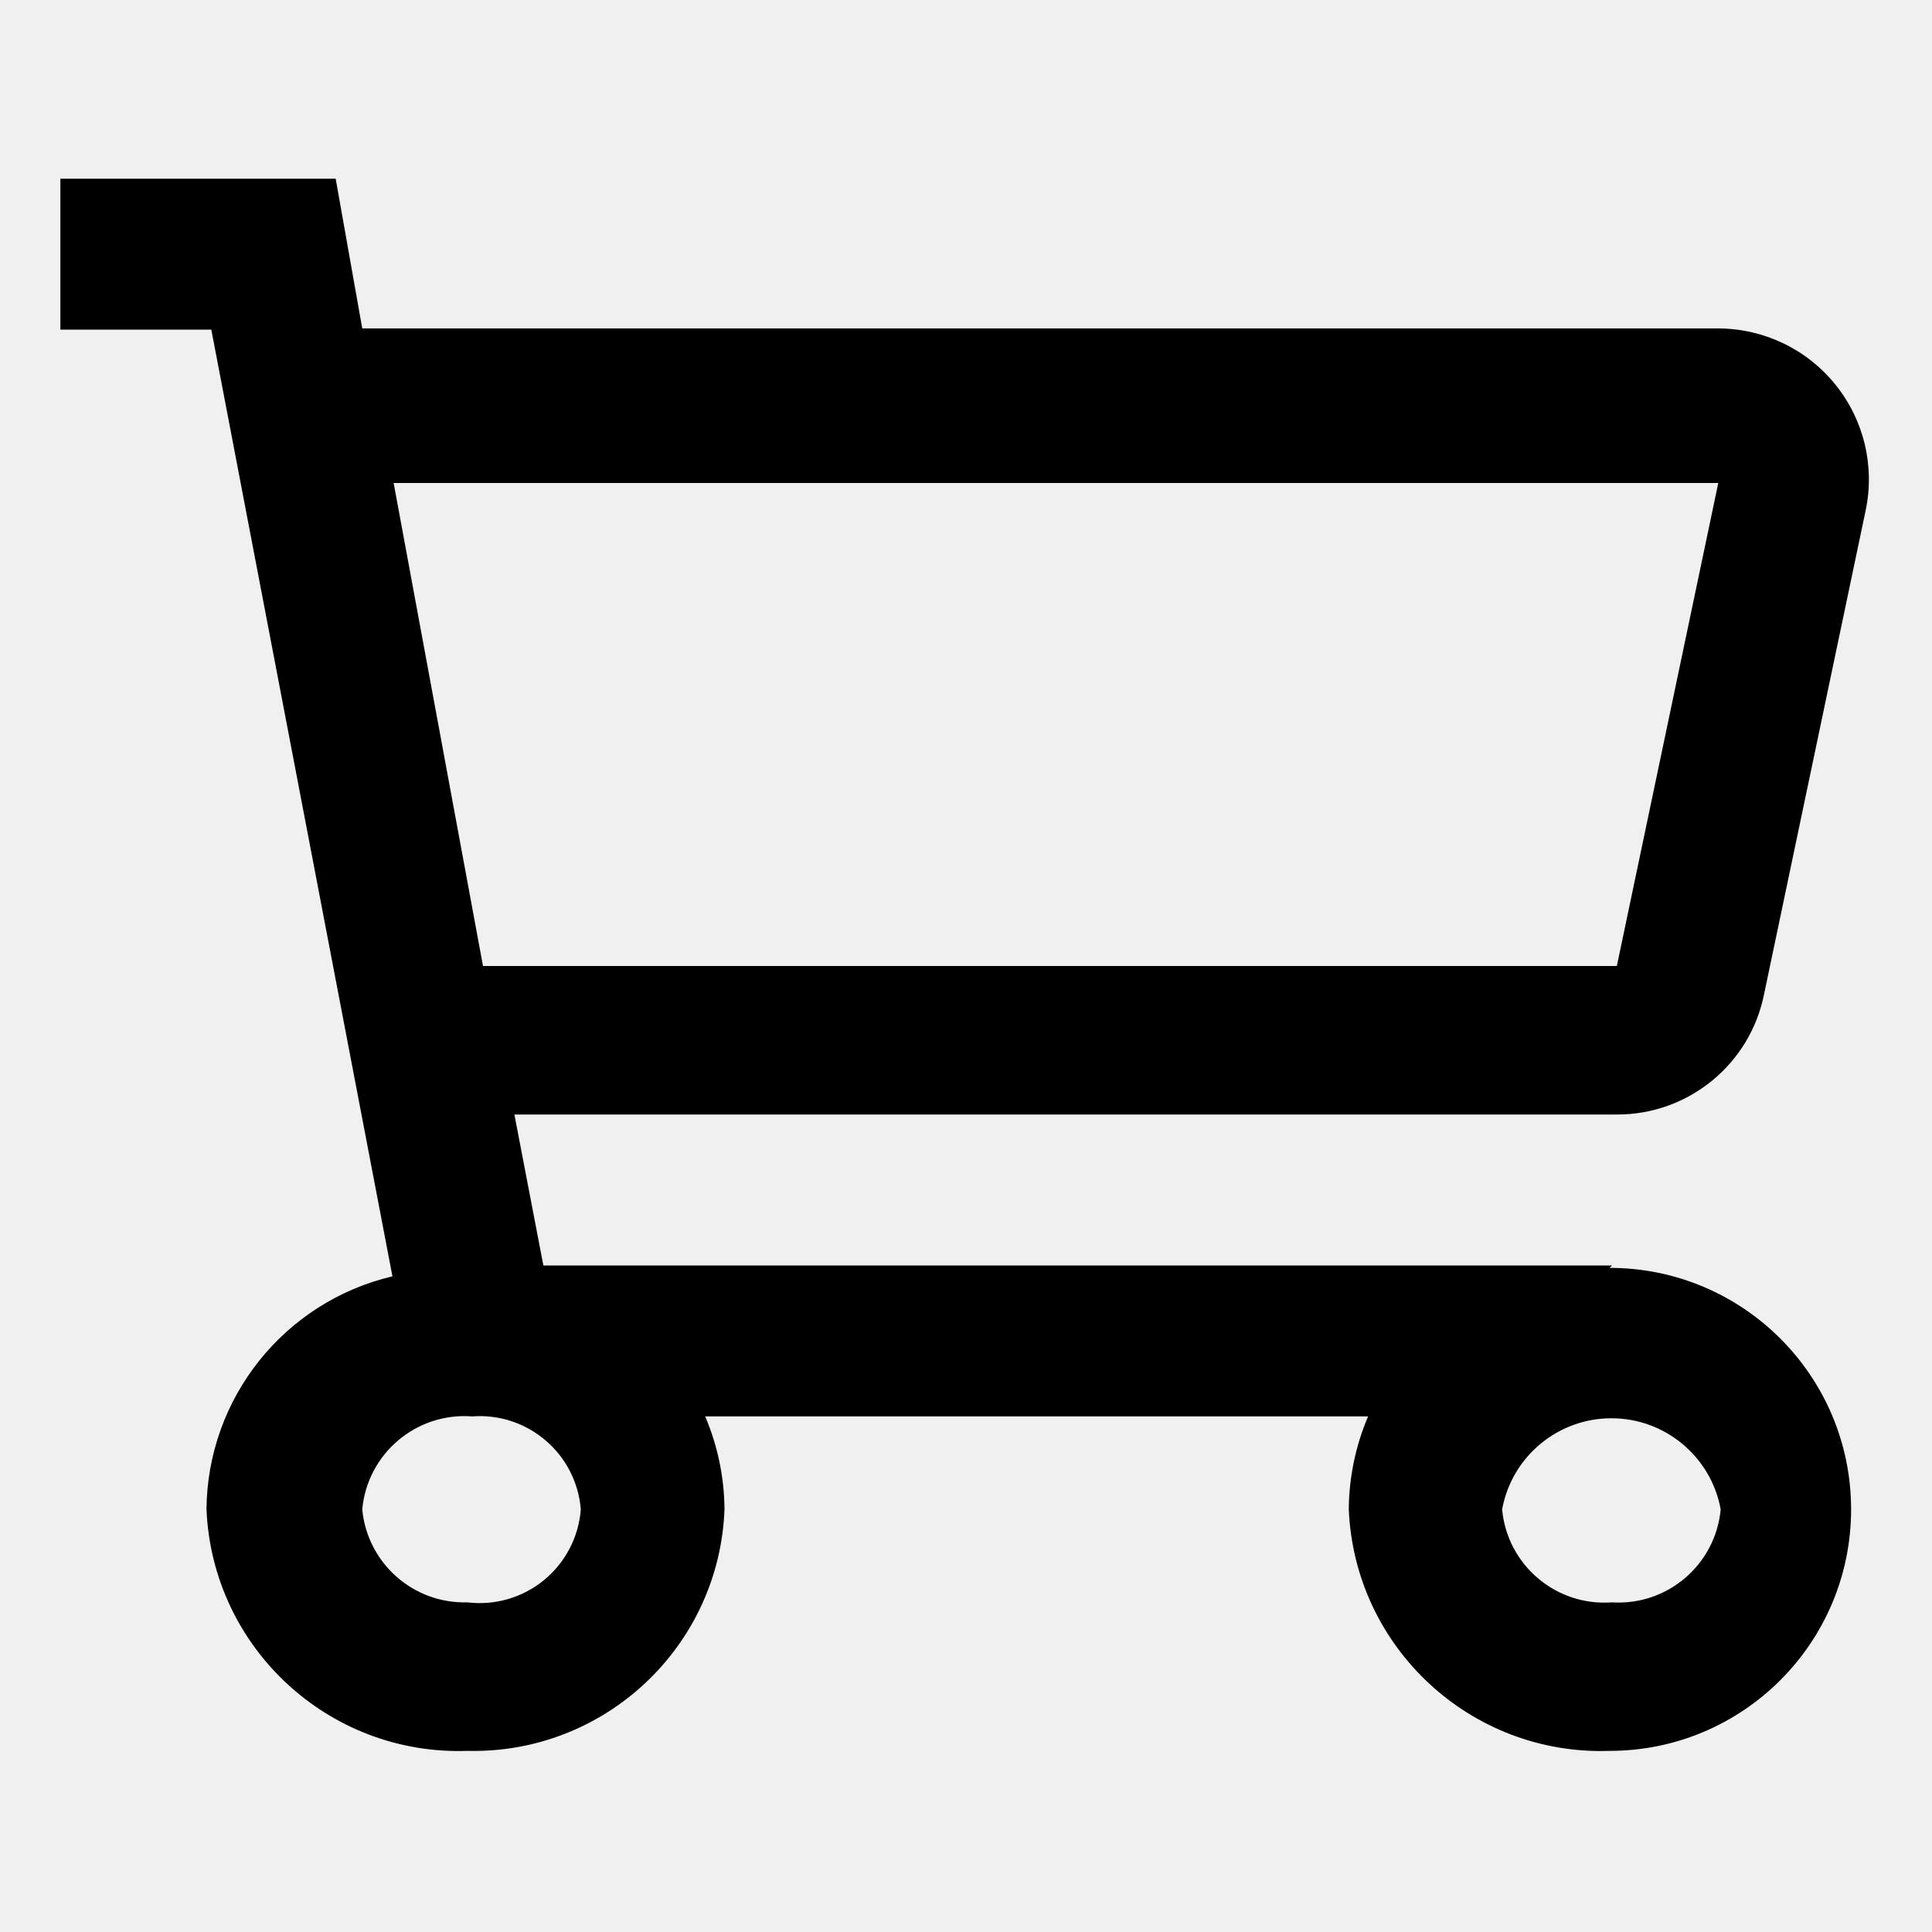
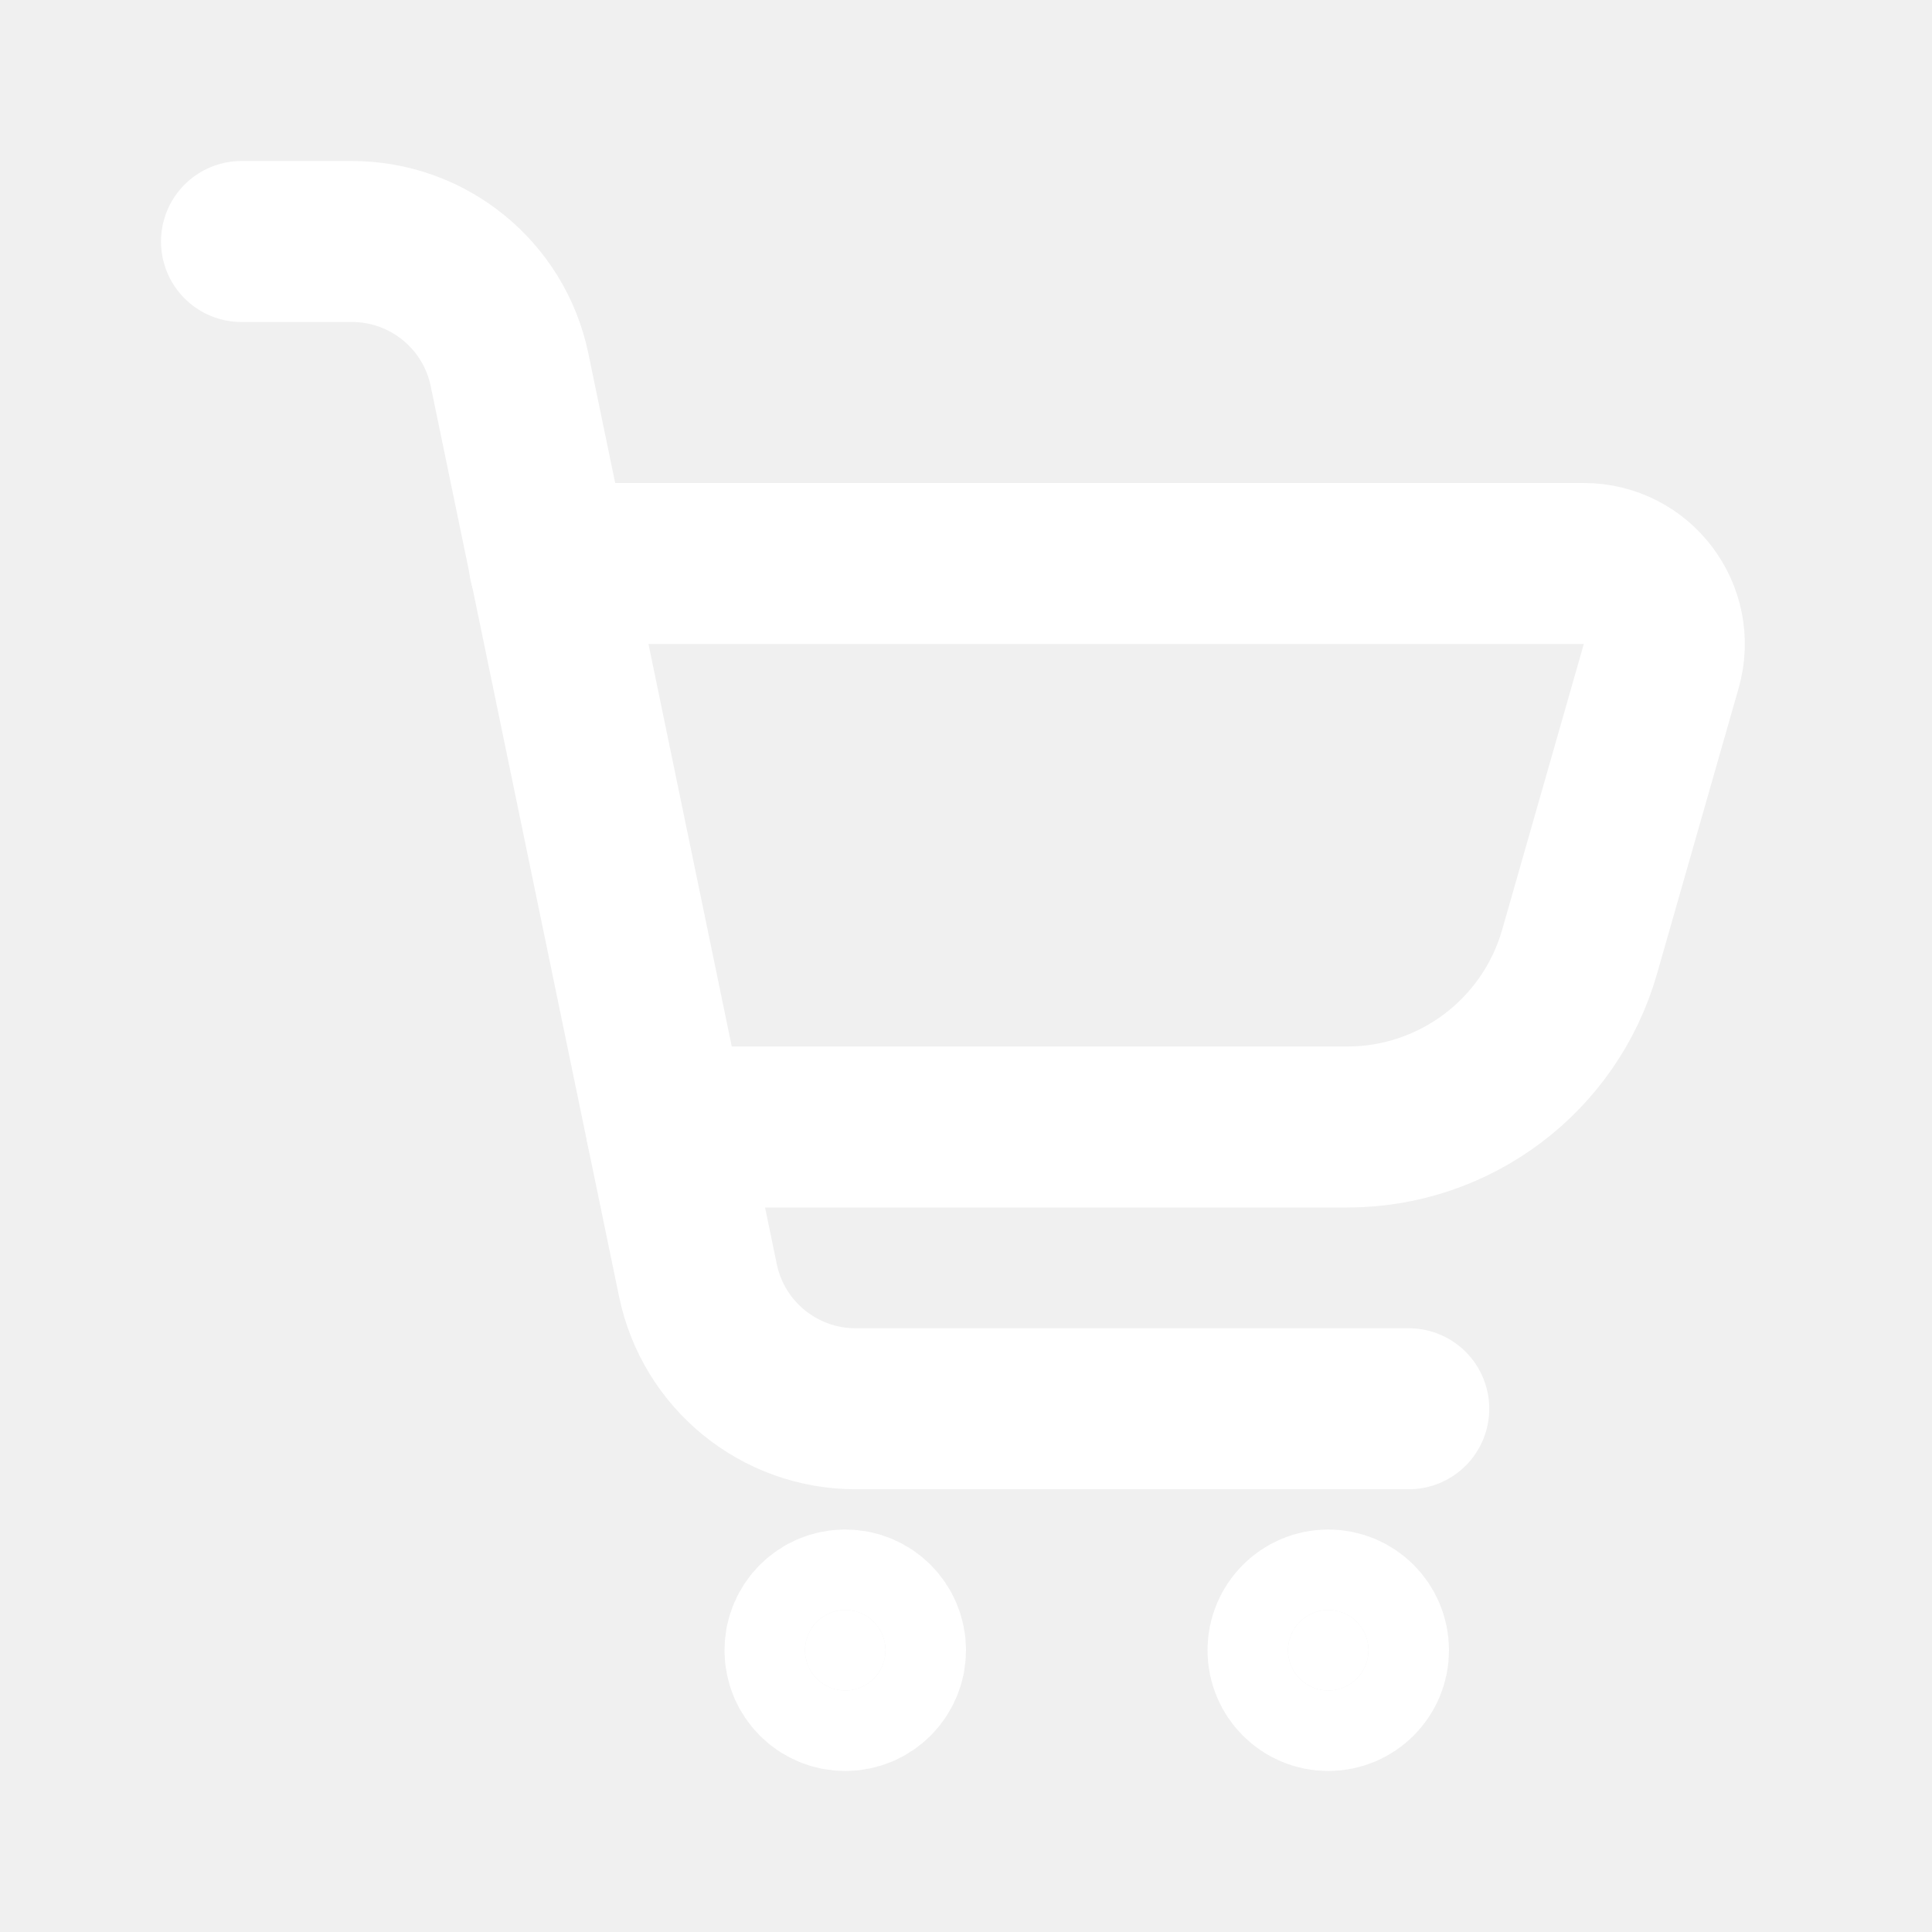
- <svg xmlns="http://www.w3.org/2000/svg" fill="#000000" width="800px" height="800px" viewBox="0 0 16 16">
+ <svg xmlns="http://www.w3.org/2000/svg" width="800px" height="800px" viewBox="0 0 24 24" fill="none" stroke="#ffffff">
  <g id="SVGRepo_bgCarrier" stroke-width="0" />
  <g id="SVGRepo_tracerCarrier" stroke-linecap="round" stroke-linejoin="round" />
  <g id="SVGRepo_iconCarrier">
-     <path d="M13.35 10.48H4.5l-.24-1.25h9.13a1.24 1.24 0 0 0 1.22-1l.84-4a1.25 1.25 0 0 0-1.22-1.51H3l-.22-1.24H.5v1.25h1.25l1.5 7.84a2 2 0 0 0-1.54 1.93 2.09 2.09 0 0 0 2.16 2 2.08 2.08 0 0 0 2.13-2 2 2 0 0 0-.16-.77h5.49a2 2 0 0 0-.16.77 2.09 2.09 0 0 0 2.16 2 2 2 0 1 0 0-4zM14.23 4l-.84 4H4l-.74-4zM3.87 13.27A.85.85 0 0 1 3 12.5a.85.85 0 0 1 .91-.77.84.84 0 0 1 .9.77.84.84 0 0 1-.94.77zm9.48 0a.85.85 0 0 1-.91-.77.92.92 0 0 1 1.81 0 .85.85 0 0 1-.9.77z" />
+     <path d="M3 3H4.371C5.32 3 6.138 3.666 6.33 4.595L8.67 15.905C8.862 16.834 9.68 17.5 10.629 17.5H17.5" stroke="#ffffff" stroke-width="2" stroke-linecap="round" stroke-linejoin="round" />
+     <path d="M6.824 7H19.674C20.339 7 20.818 7.636 20.636 8.275L19.622 11.824C19.254 13.112 18.076 14 16.737 14H8.277" stroke="#ffffff" stroke-width="2" stroke-linecap="round" stroke-linejoin="round" />
+     <circle cx="16.5" cy="20.5" r="0.5" fill="#ffffff" stroke="#ffffff" stroke-width="2" stroke-linecap="round" stroke-linejoin="round" />
+     <circle cx="0.5" cy="0.5" r="0.5" transform="matrix(1 0 0 -1 10 21)" fill="#ffffff" stroke="#ffffff" stroke-width="2" stroke-linecap="round" stroke-linejoin="round" />
  </g>
</svg>
